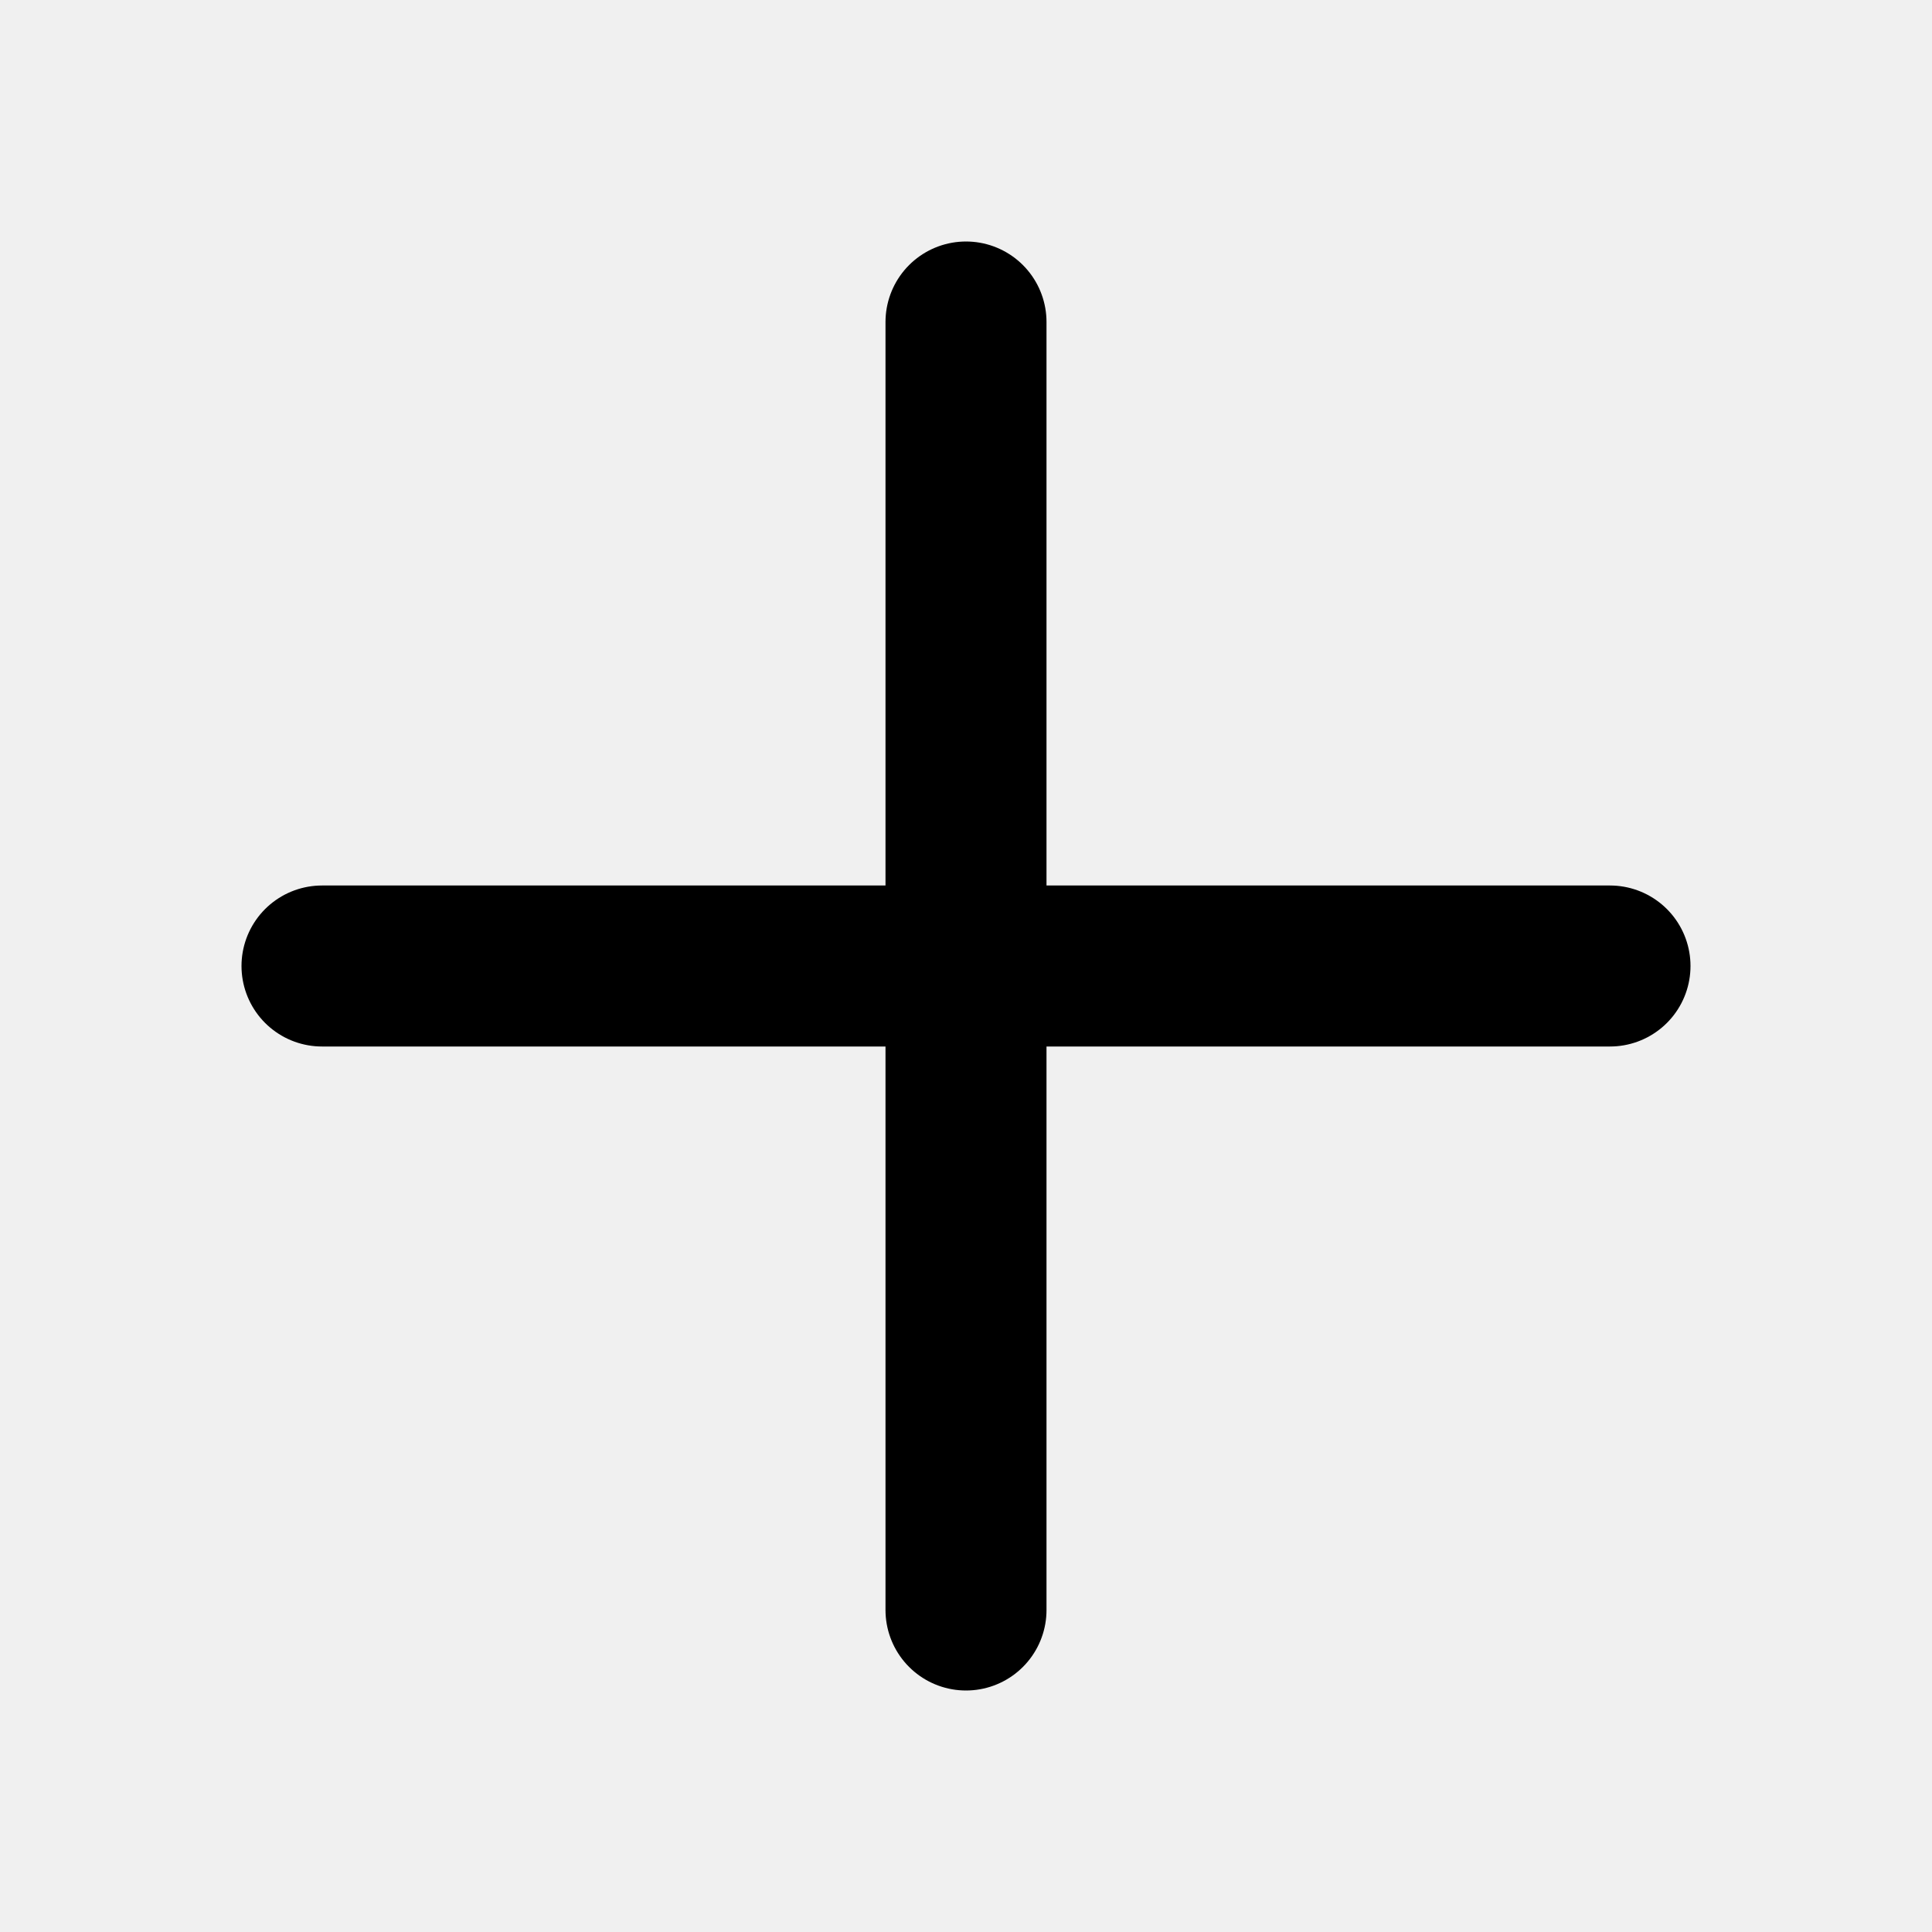
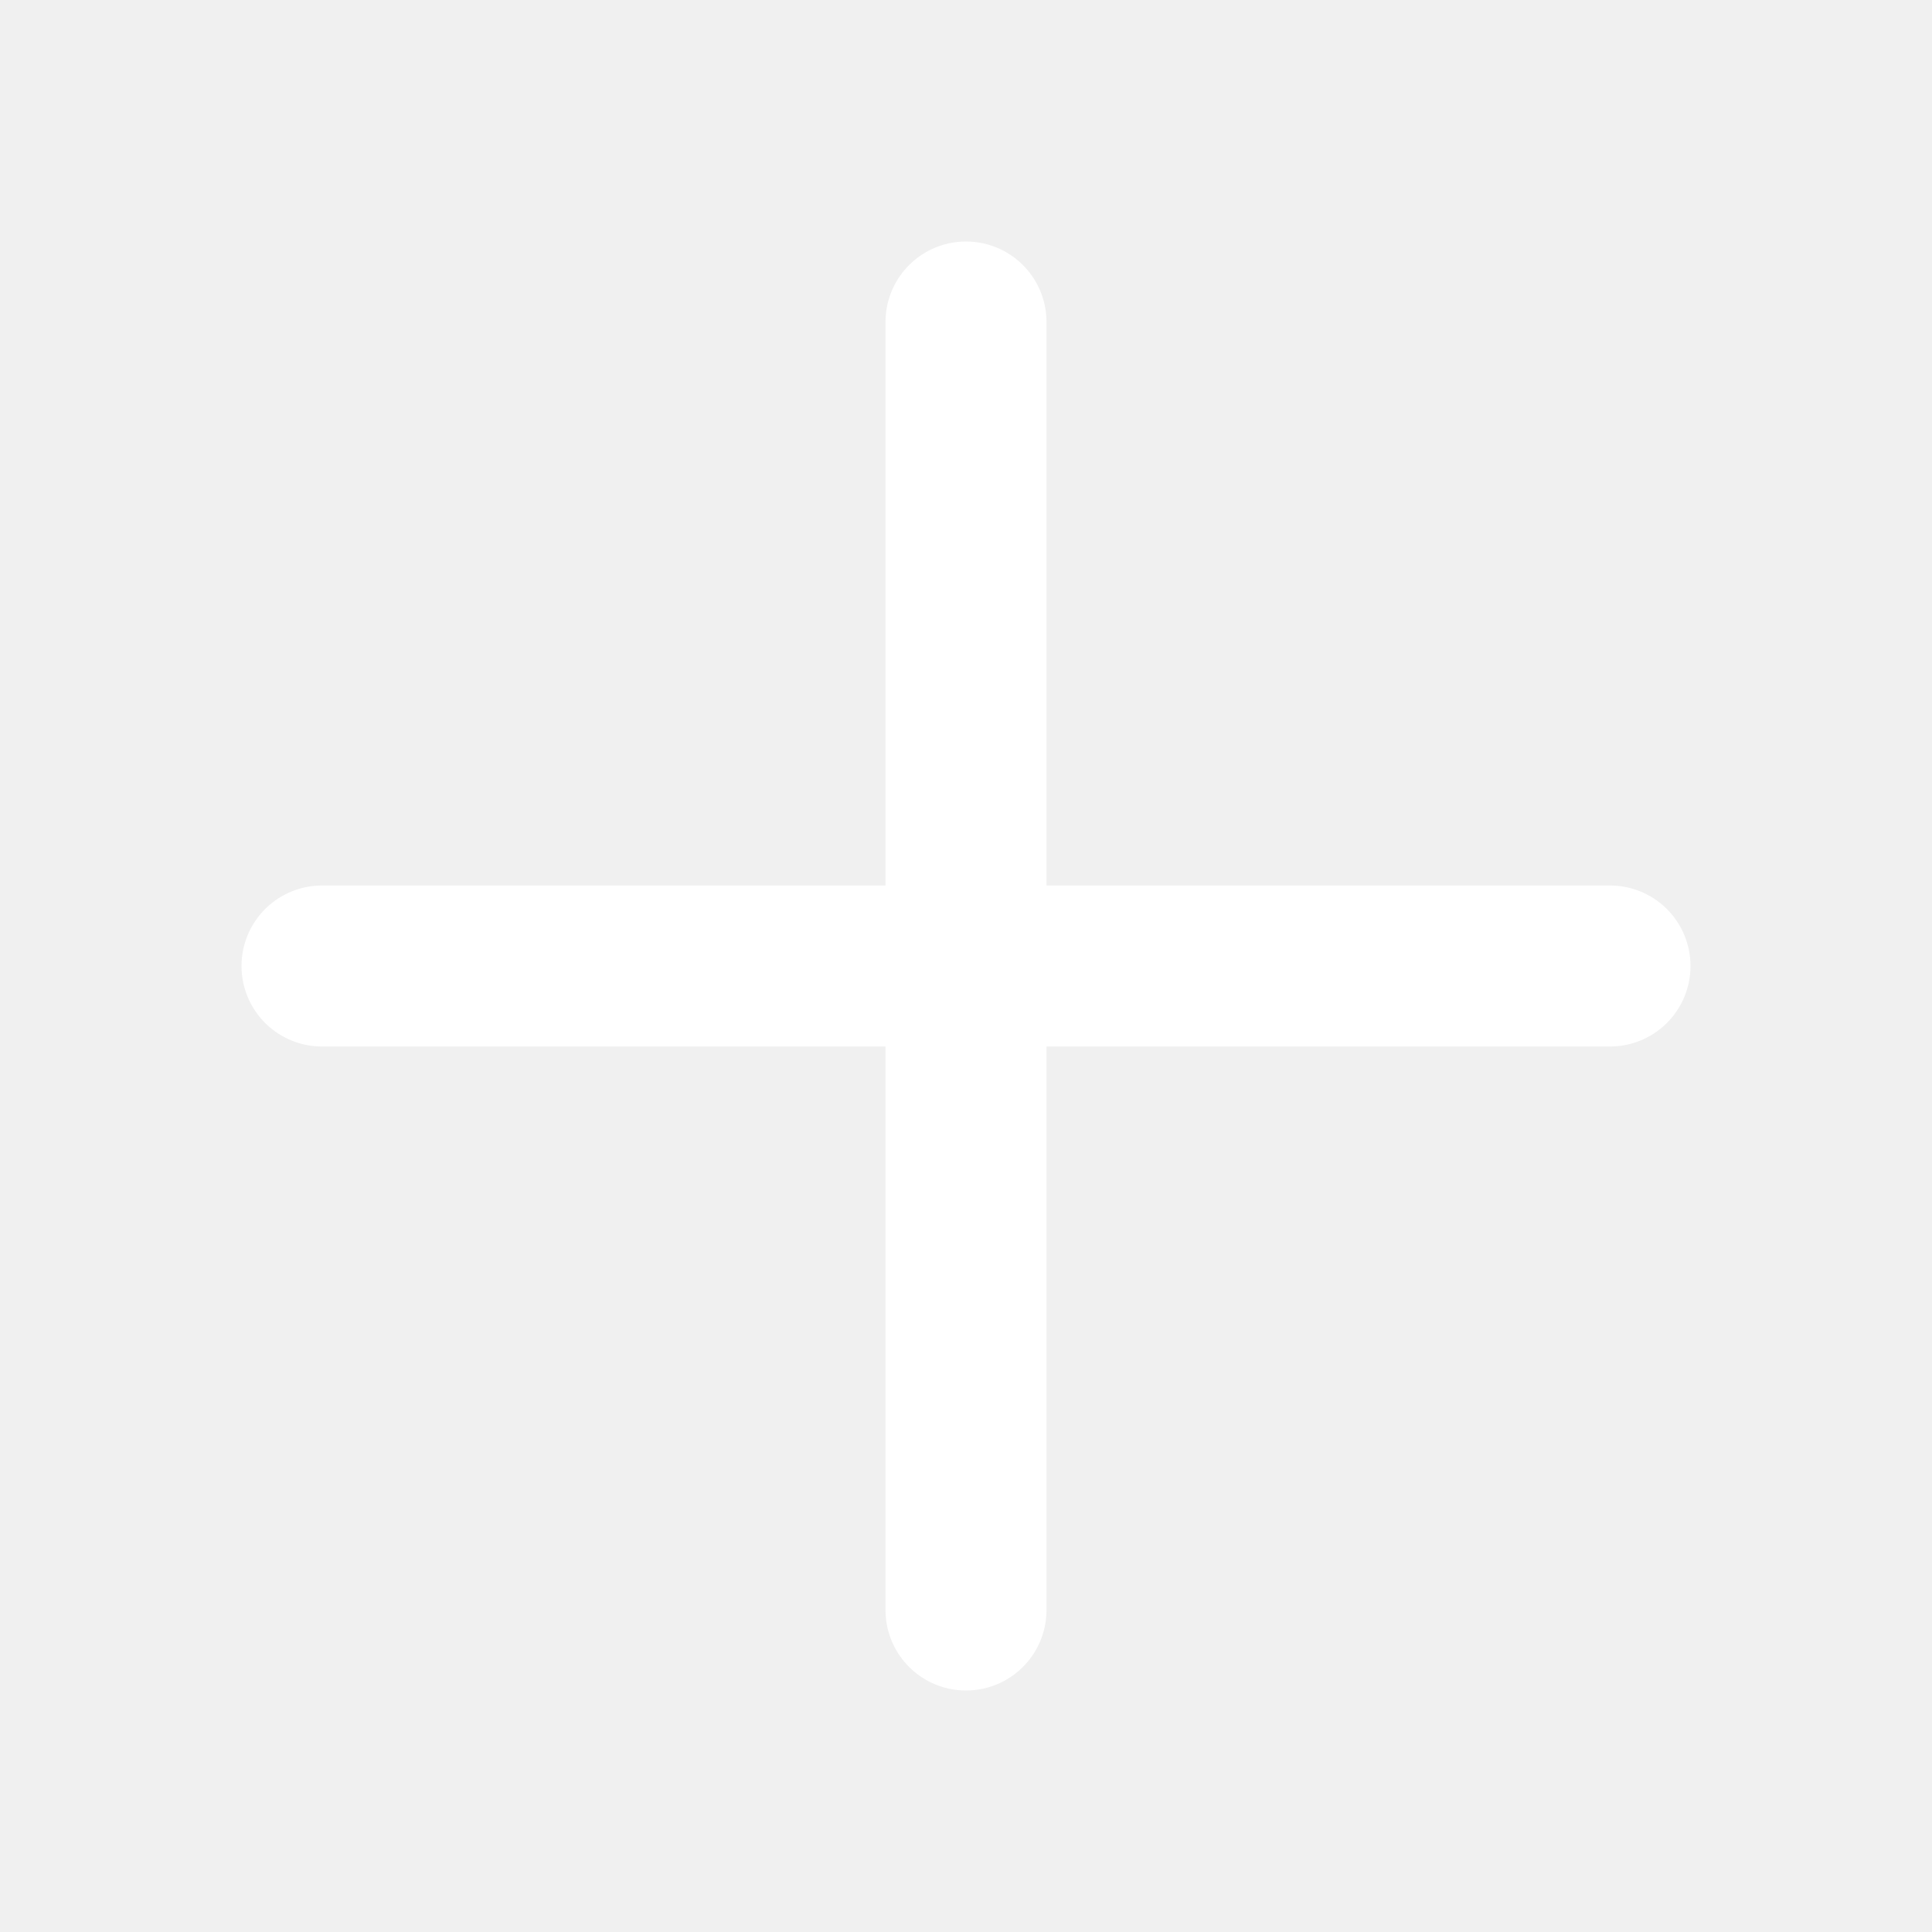
- <svg xmlns="http://www.w3.org/2000/svg" width="30px" height="30px" viewBox="0 0 24 24" fill="none">
-   <path d="M4 12H20M12 4V20" stroke="#000000" stroke-width="2" stroke-linecap="round" stroke-linejoin="round" />
+ <svg xmlns="http://www.w3.org/2000/svg" width="15px" height="15px" viewBox="0 0 24 24" fill="none">
+   <path d="M4 12H20M12 4V20" stroke="#FFF" stroke-width="2" stroke-linecap="round" stroke-linejoin="round" />
</svg>
